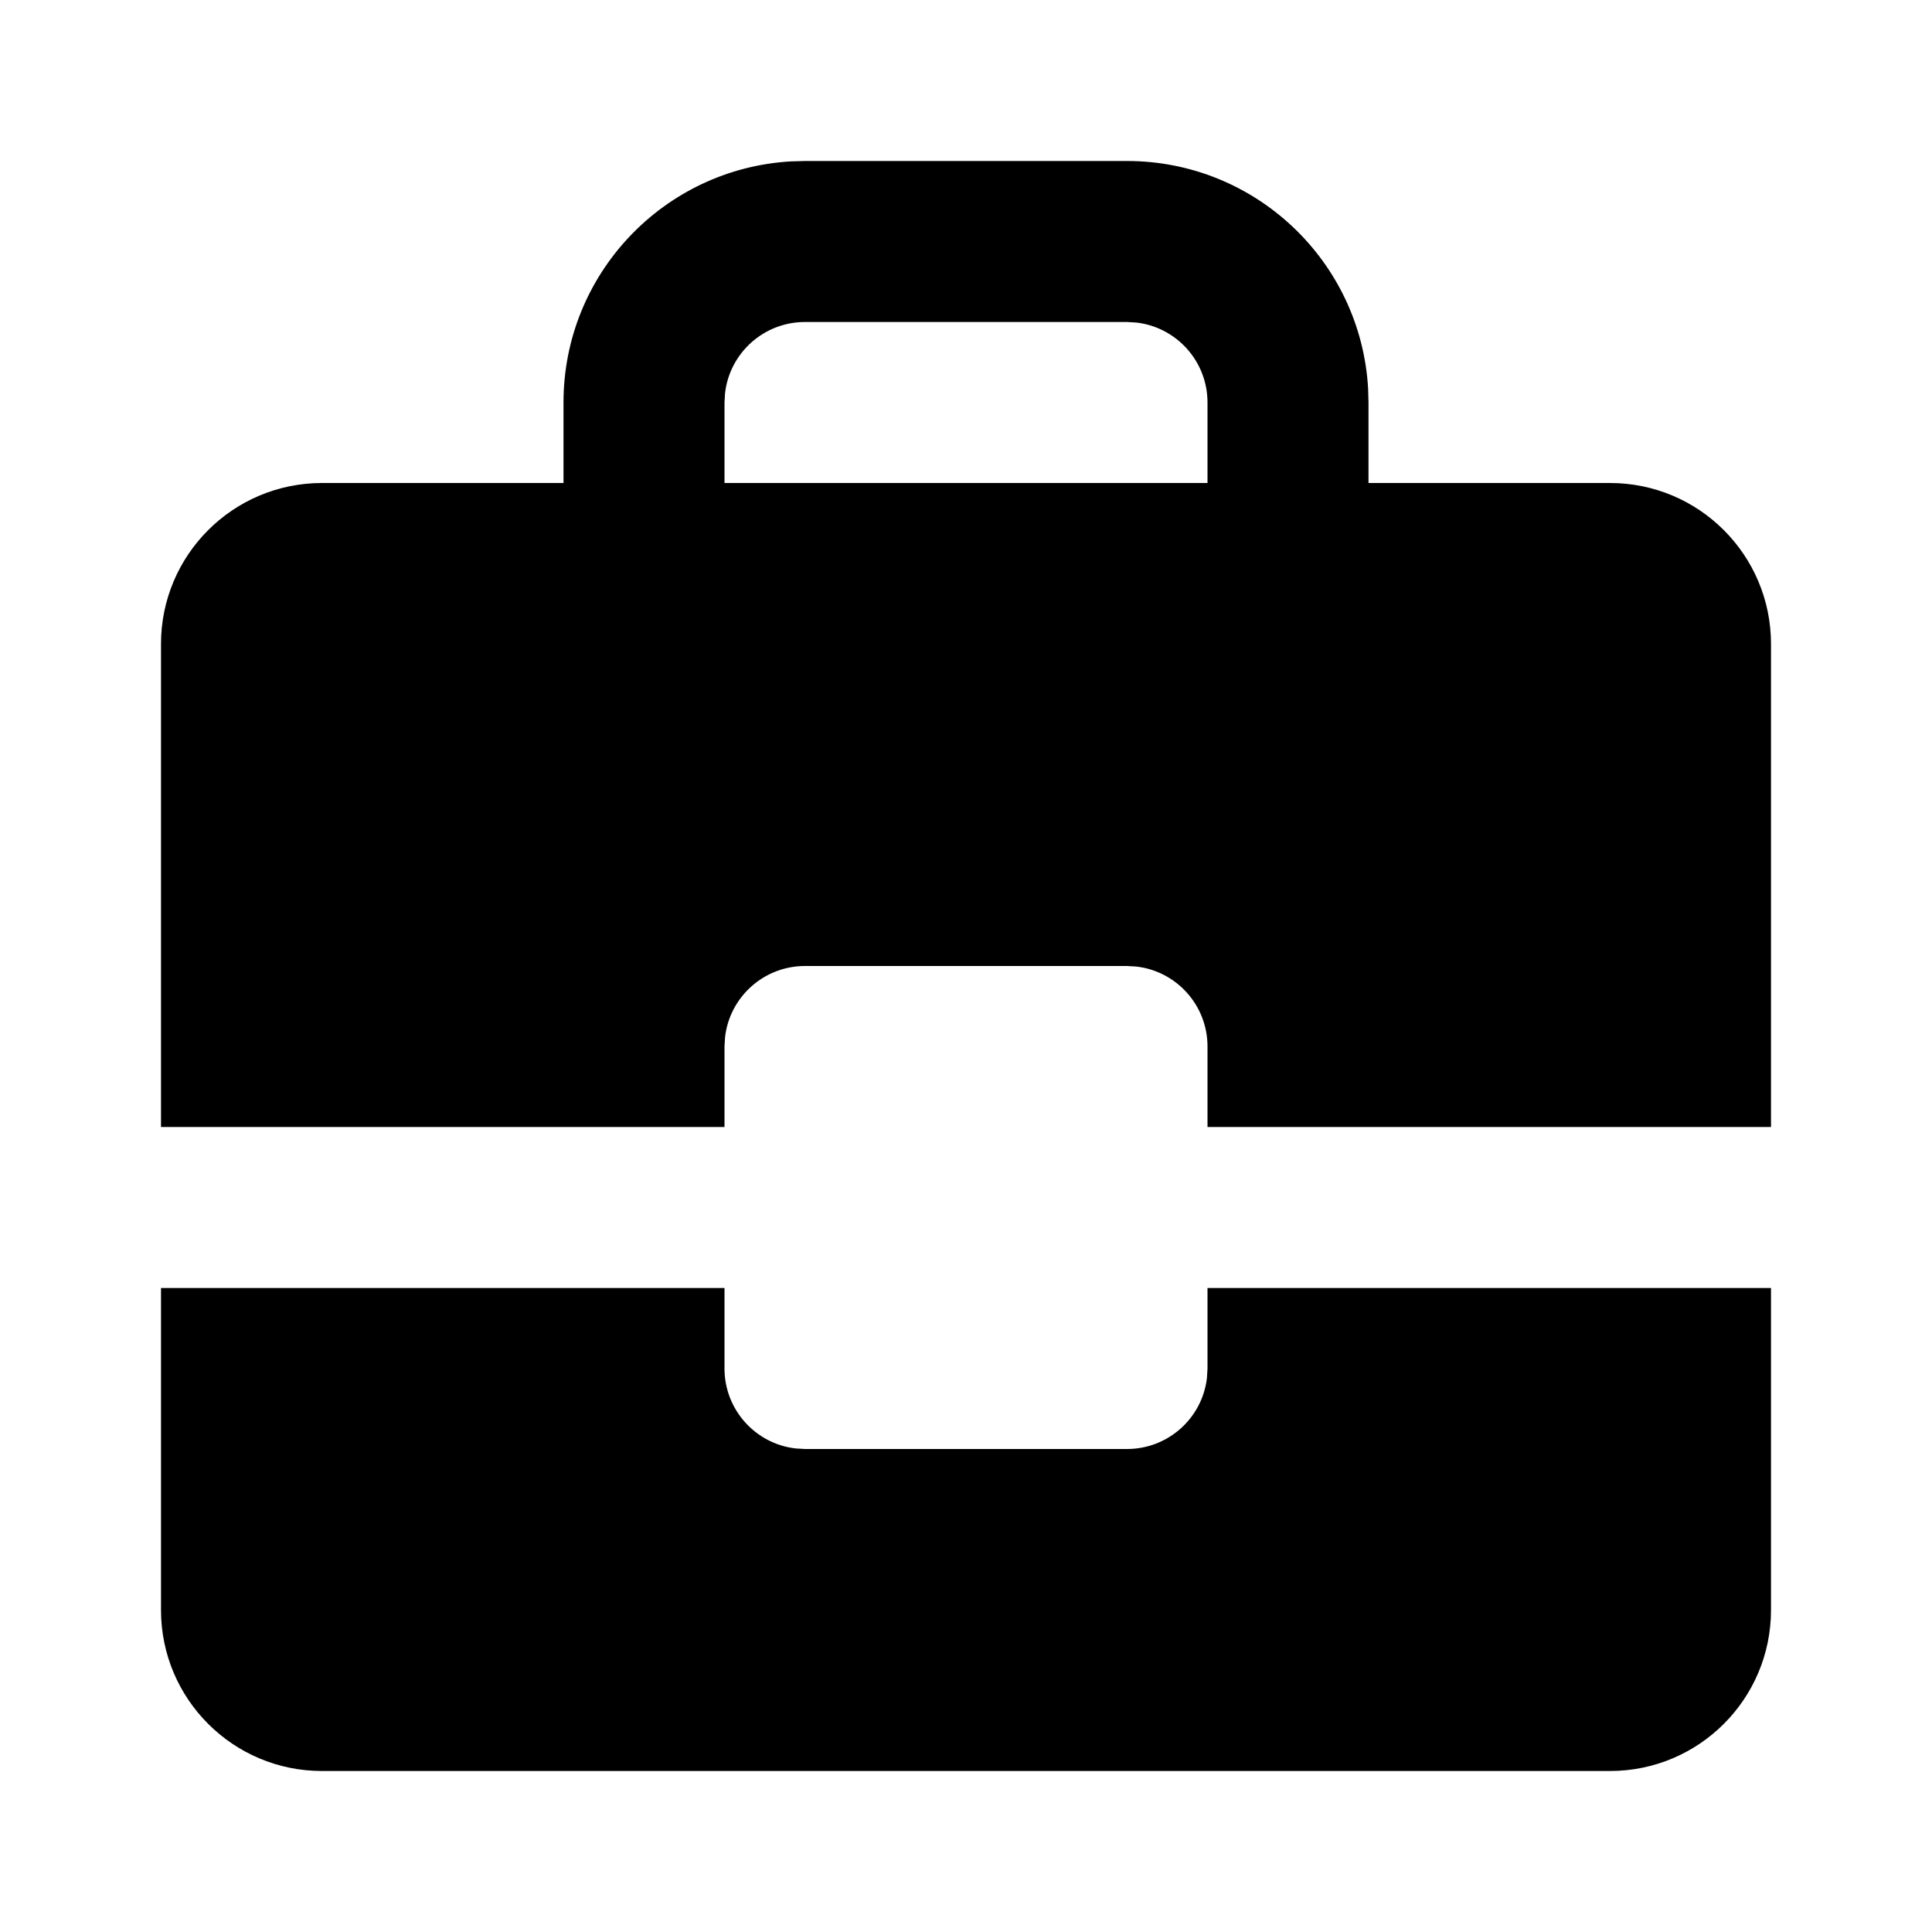
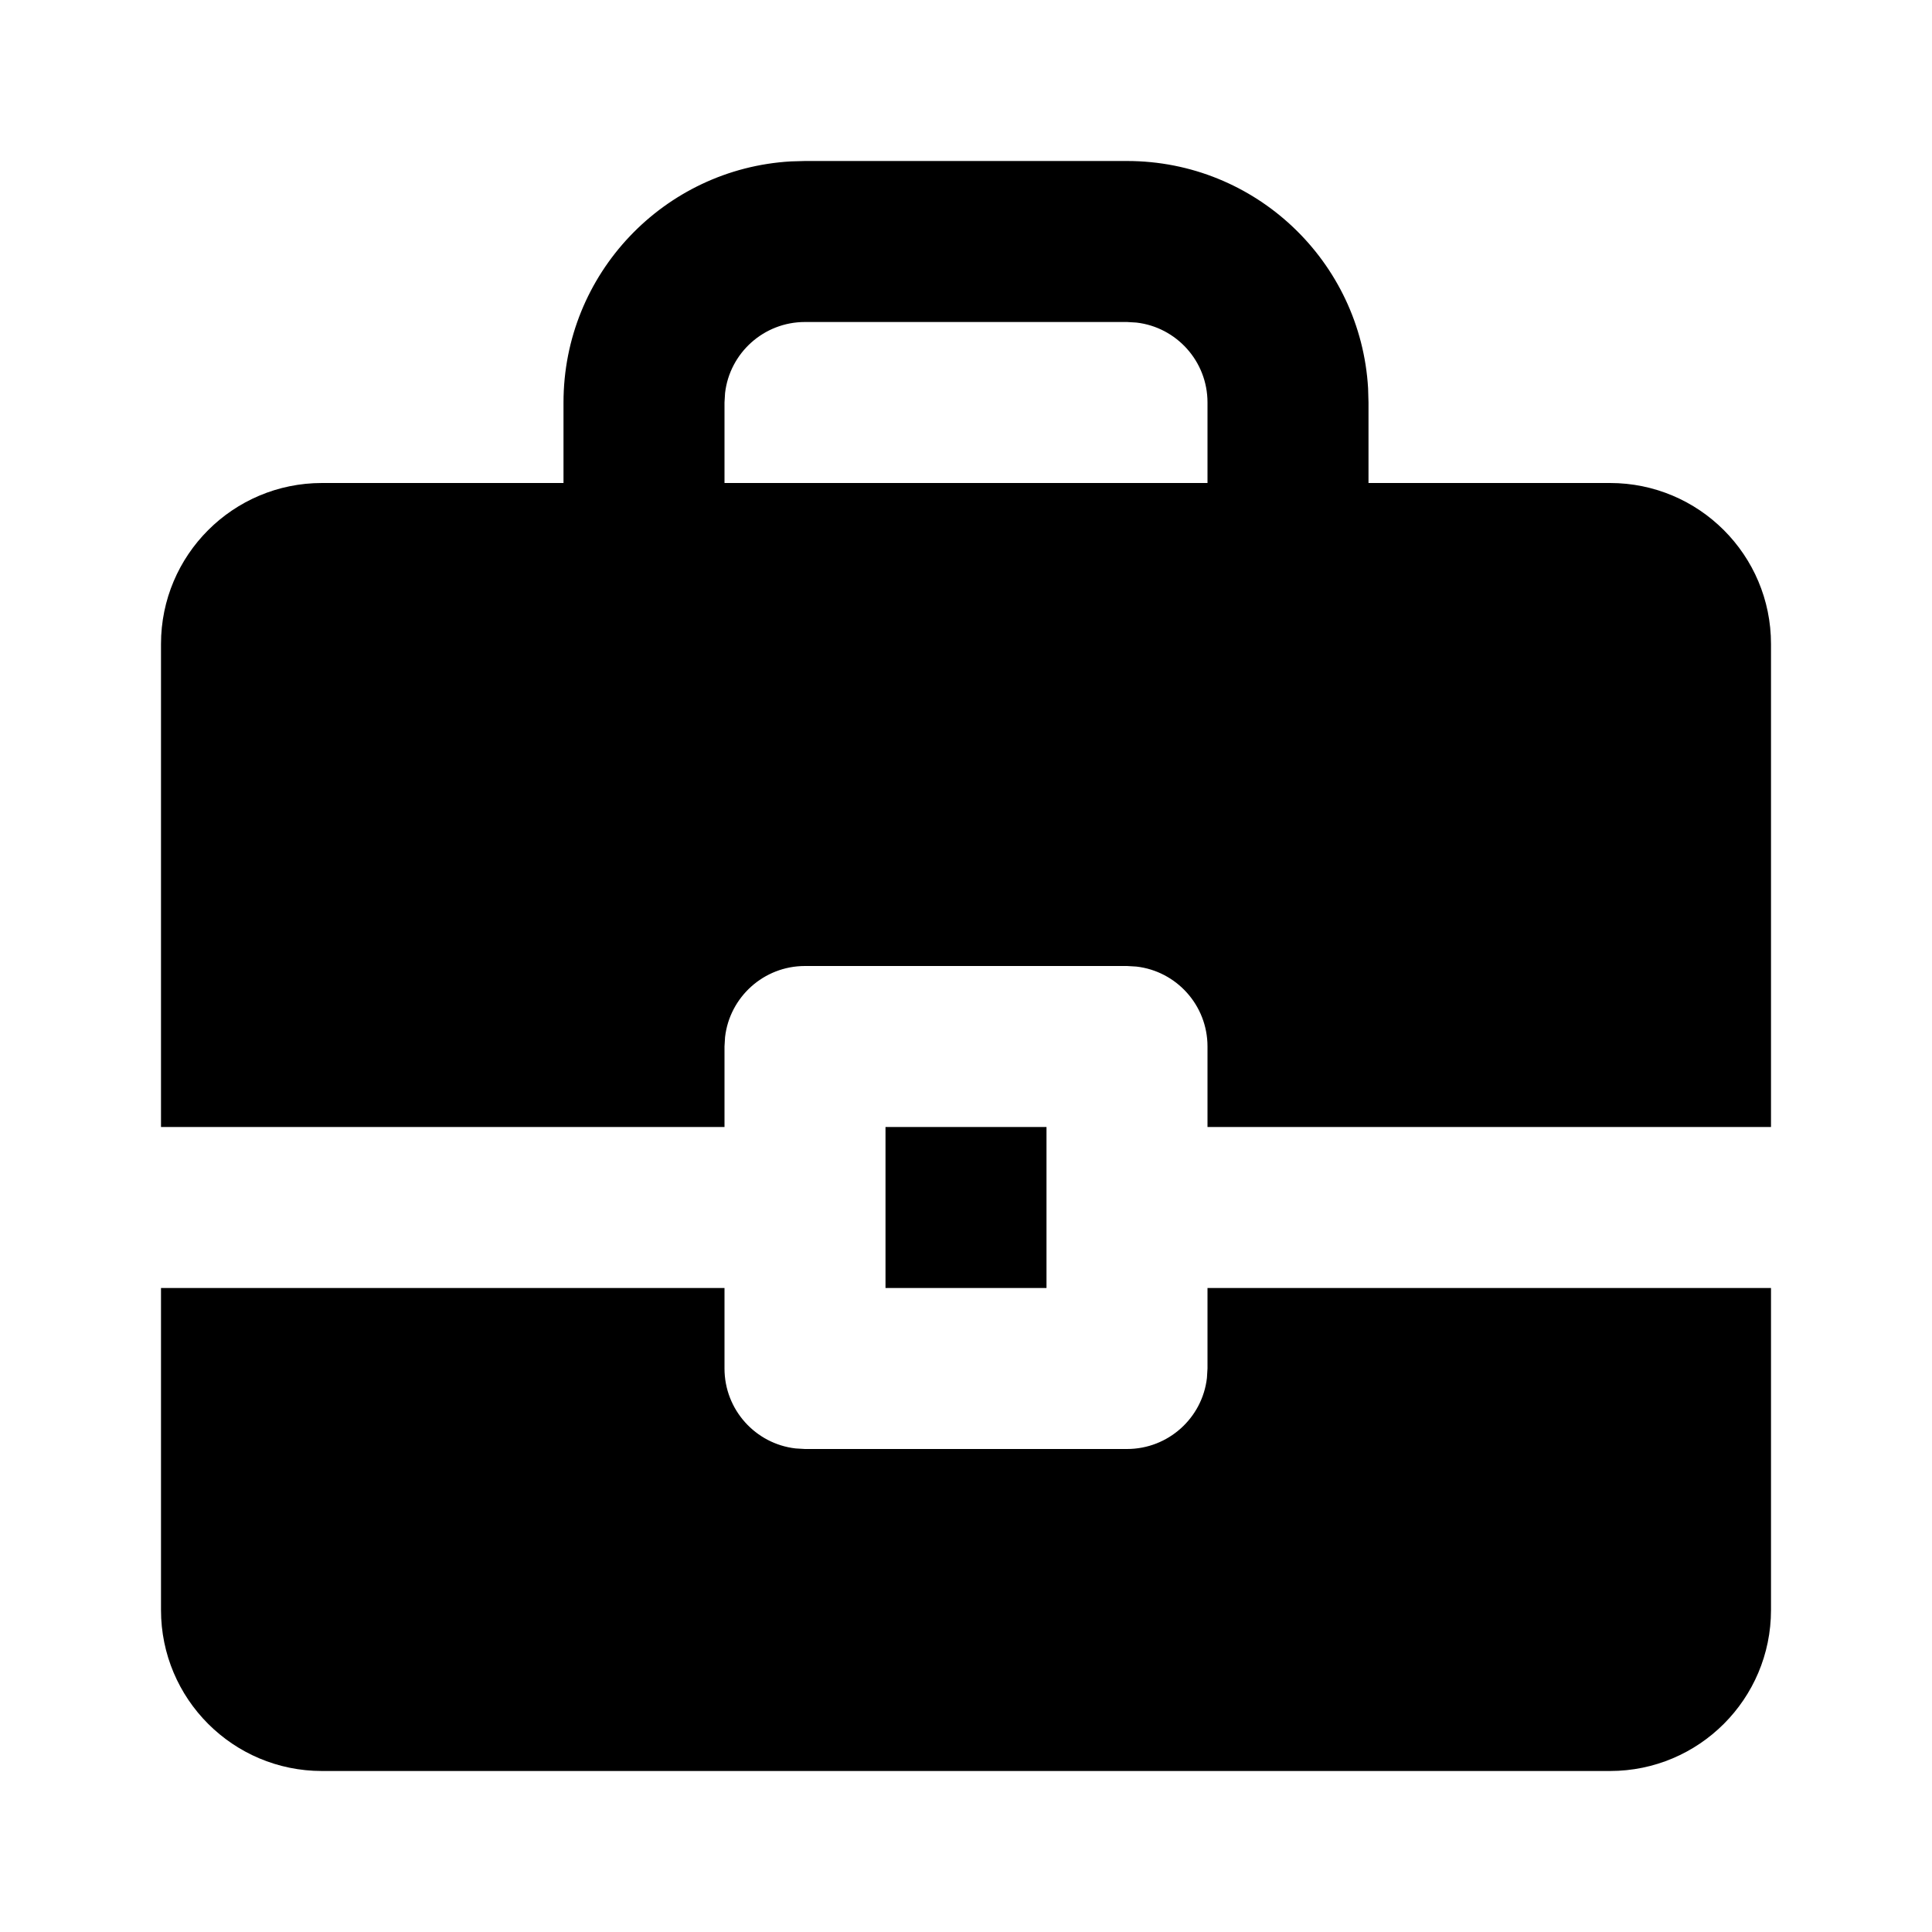
<svg xmlns="http://www.w3.org/2000/svg" width="24" height="24" viewBox="0 0 24 24">
-   <path d="M9,16 L9,17 C9,17.513 9.386,17.936 9.883,17.993 L10,18 L14,18 C14.513,18 14.936,17.614 14.993,17.117 L15,17 L15,16 L22,16 L22,20 C22,21.105 21.105,22 20,22 L4,22 C2.895,22 2,21.105 2,20 L2,16 L9,16 Z M14,2 C15.598,2 16.904,3.249 16.995,4.824 L17,5 L17,6 L20,6 C21.105,6 22,6.895 22,8 L22,14 L15,14 L15,13 C15,12.487 14.614,12.064 14.117,12.007 L14,12 L10,12 C9.487,12 9.064,12.386 9.007,12.883 L9,13 L9,14 L2,14 L2,8 C2,6.895 2.895,6 4,6 L7,6 L7,5 C7,3.402 8.249,2.096 9.824,2.005 L10,2 L14,2 Z M14,4 L10,4 C9.487,4 9.064,4.386 9.007,4.883 L9,5 L9,6 L15,6 L15,5 C15,4.487 14.614,4.064 14.117,4.007 L14,4 Z" />
+   <path d="M9,16 L9,17 C9,17.513 9.386,17.936 9.883,17.993 L10,18 L14,18 C14.513,18 14.936,17.614 14.993,17.117 L15,17 L15,16 L22,16 L22,20 C22,21.105 21.105,22 20,22 L4,22 C2.895,22 2,21.105 2,20 L2,16 L9,16 Z M13,14 L13,16 L11,16 L11,14 L13,14 Z M14,2 C15.598,2 16.904,3.249 16.995,4.824 L17,5 L17,6 L20,6 C21.105,6 22,6.895 22,8 L22,14 L15,14 L15,13 C15,12.487 14.614,12.064 14.117,12.007 L14,12 L10,12 C9.487,12 9.064,12.386 9.007,12.883 L9,13 L9,14 L2,14 L2,8 C2,6.895 2.895,6 4,6 L7,6 L7,5 C7,3.402 8.249,2.096 9.824,2.005 L10,2 L14,2 Z M14,4 L10,4 C9.487,4 9.064,4.386 9.007,4.883 L9,5 L9,6 L15,6 L15,5 C15,4.487 14.614,4.064 14.117,4.007 L14,4 Z" />
</svg>
